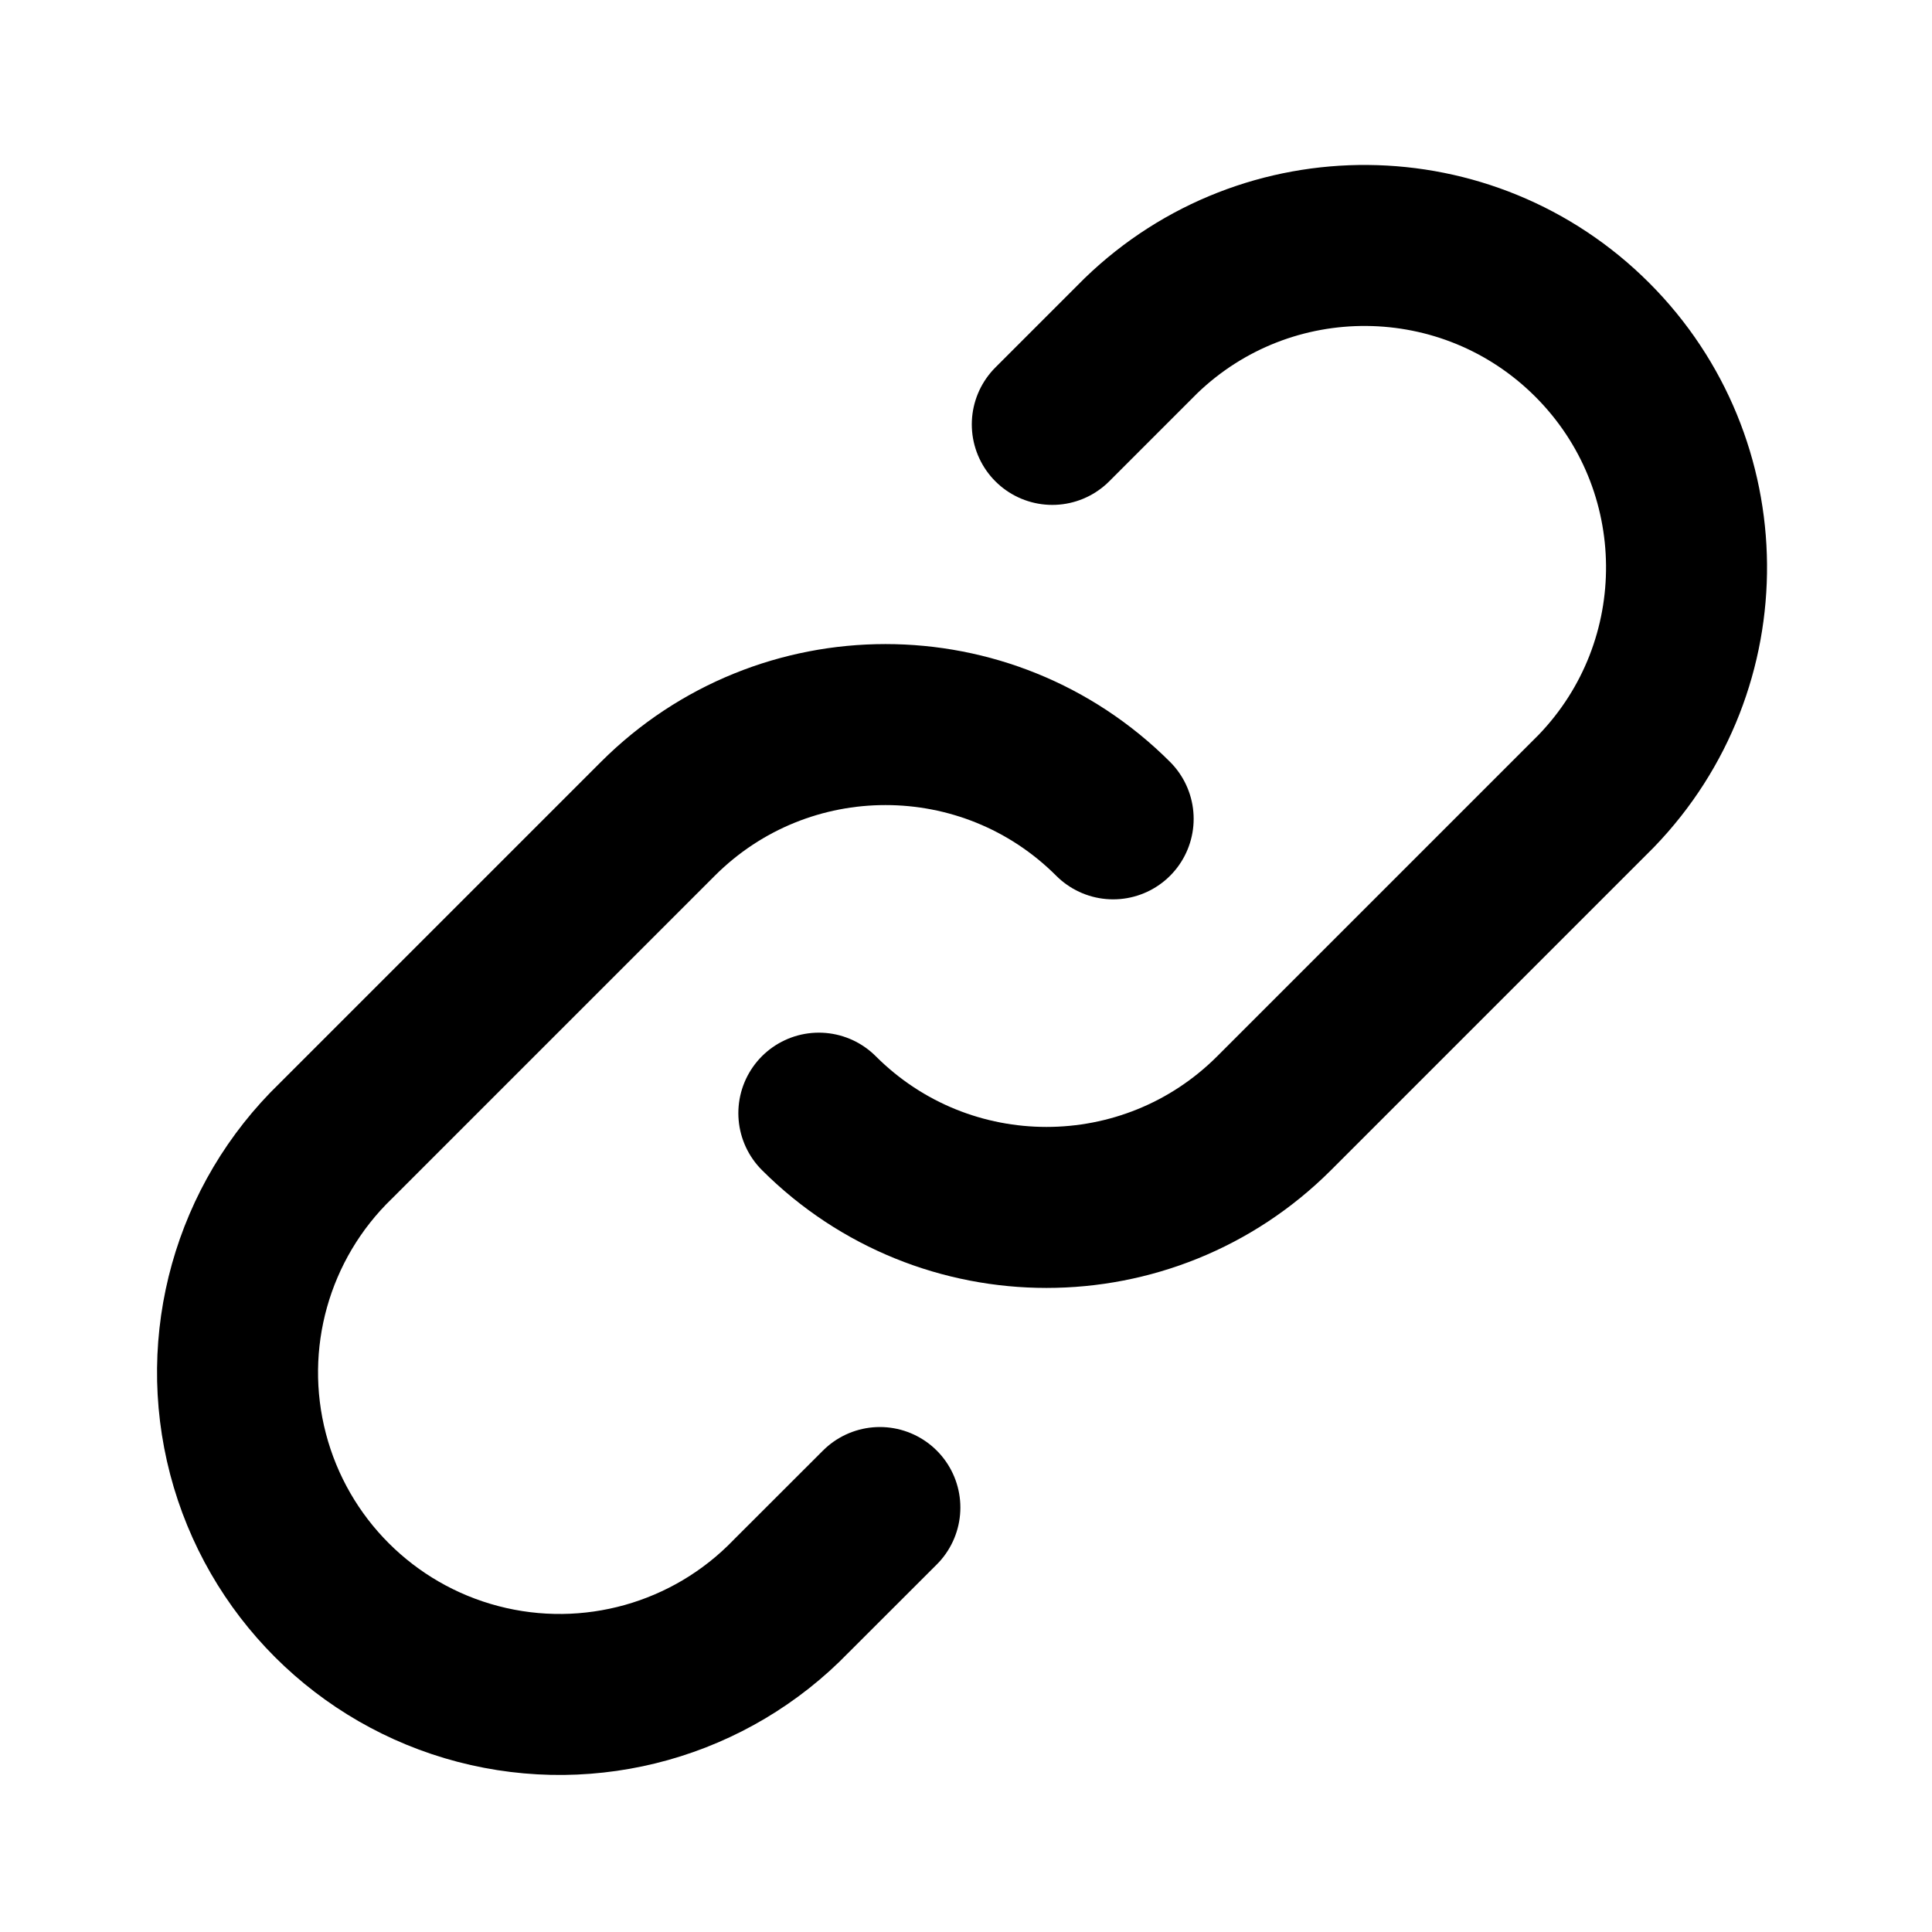
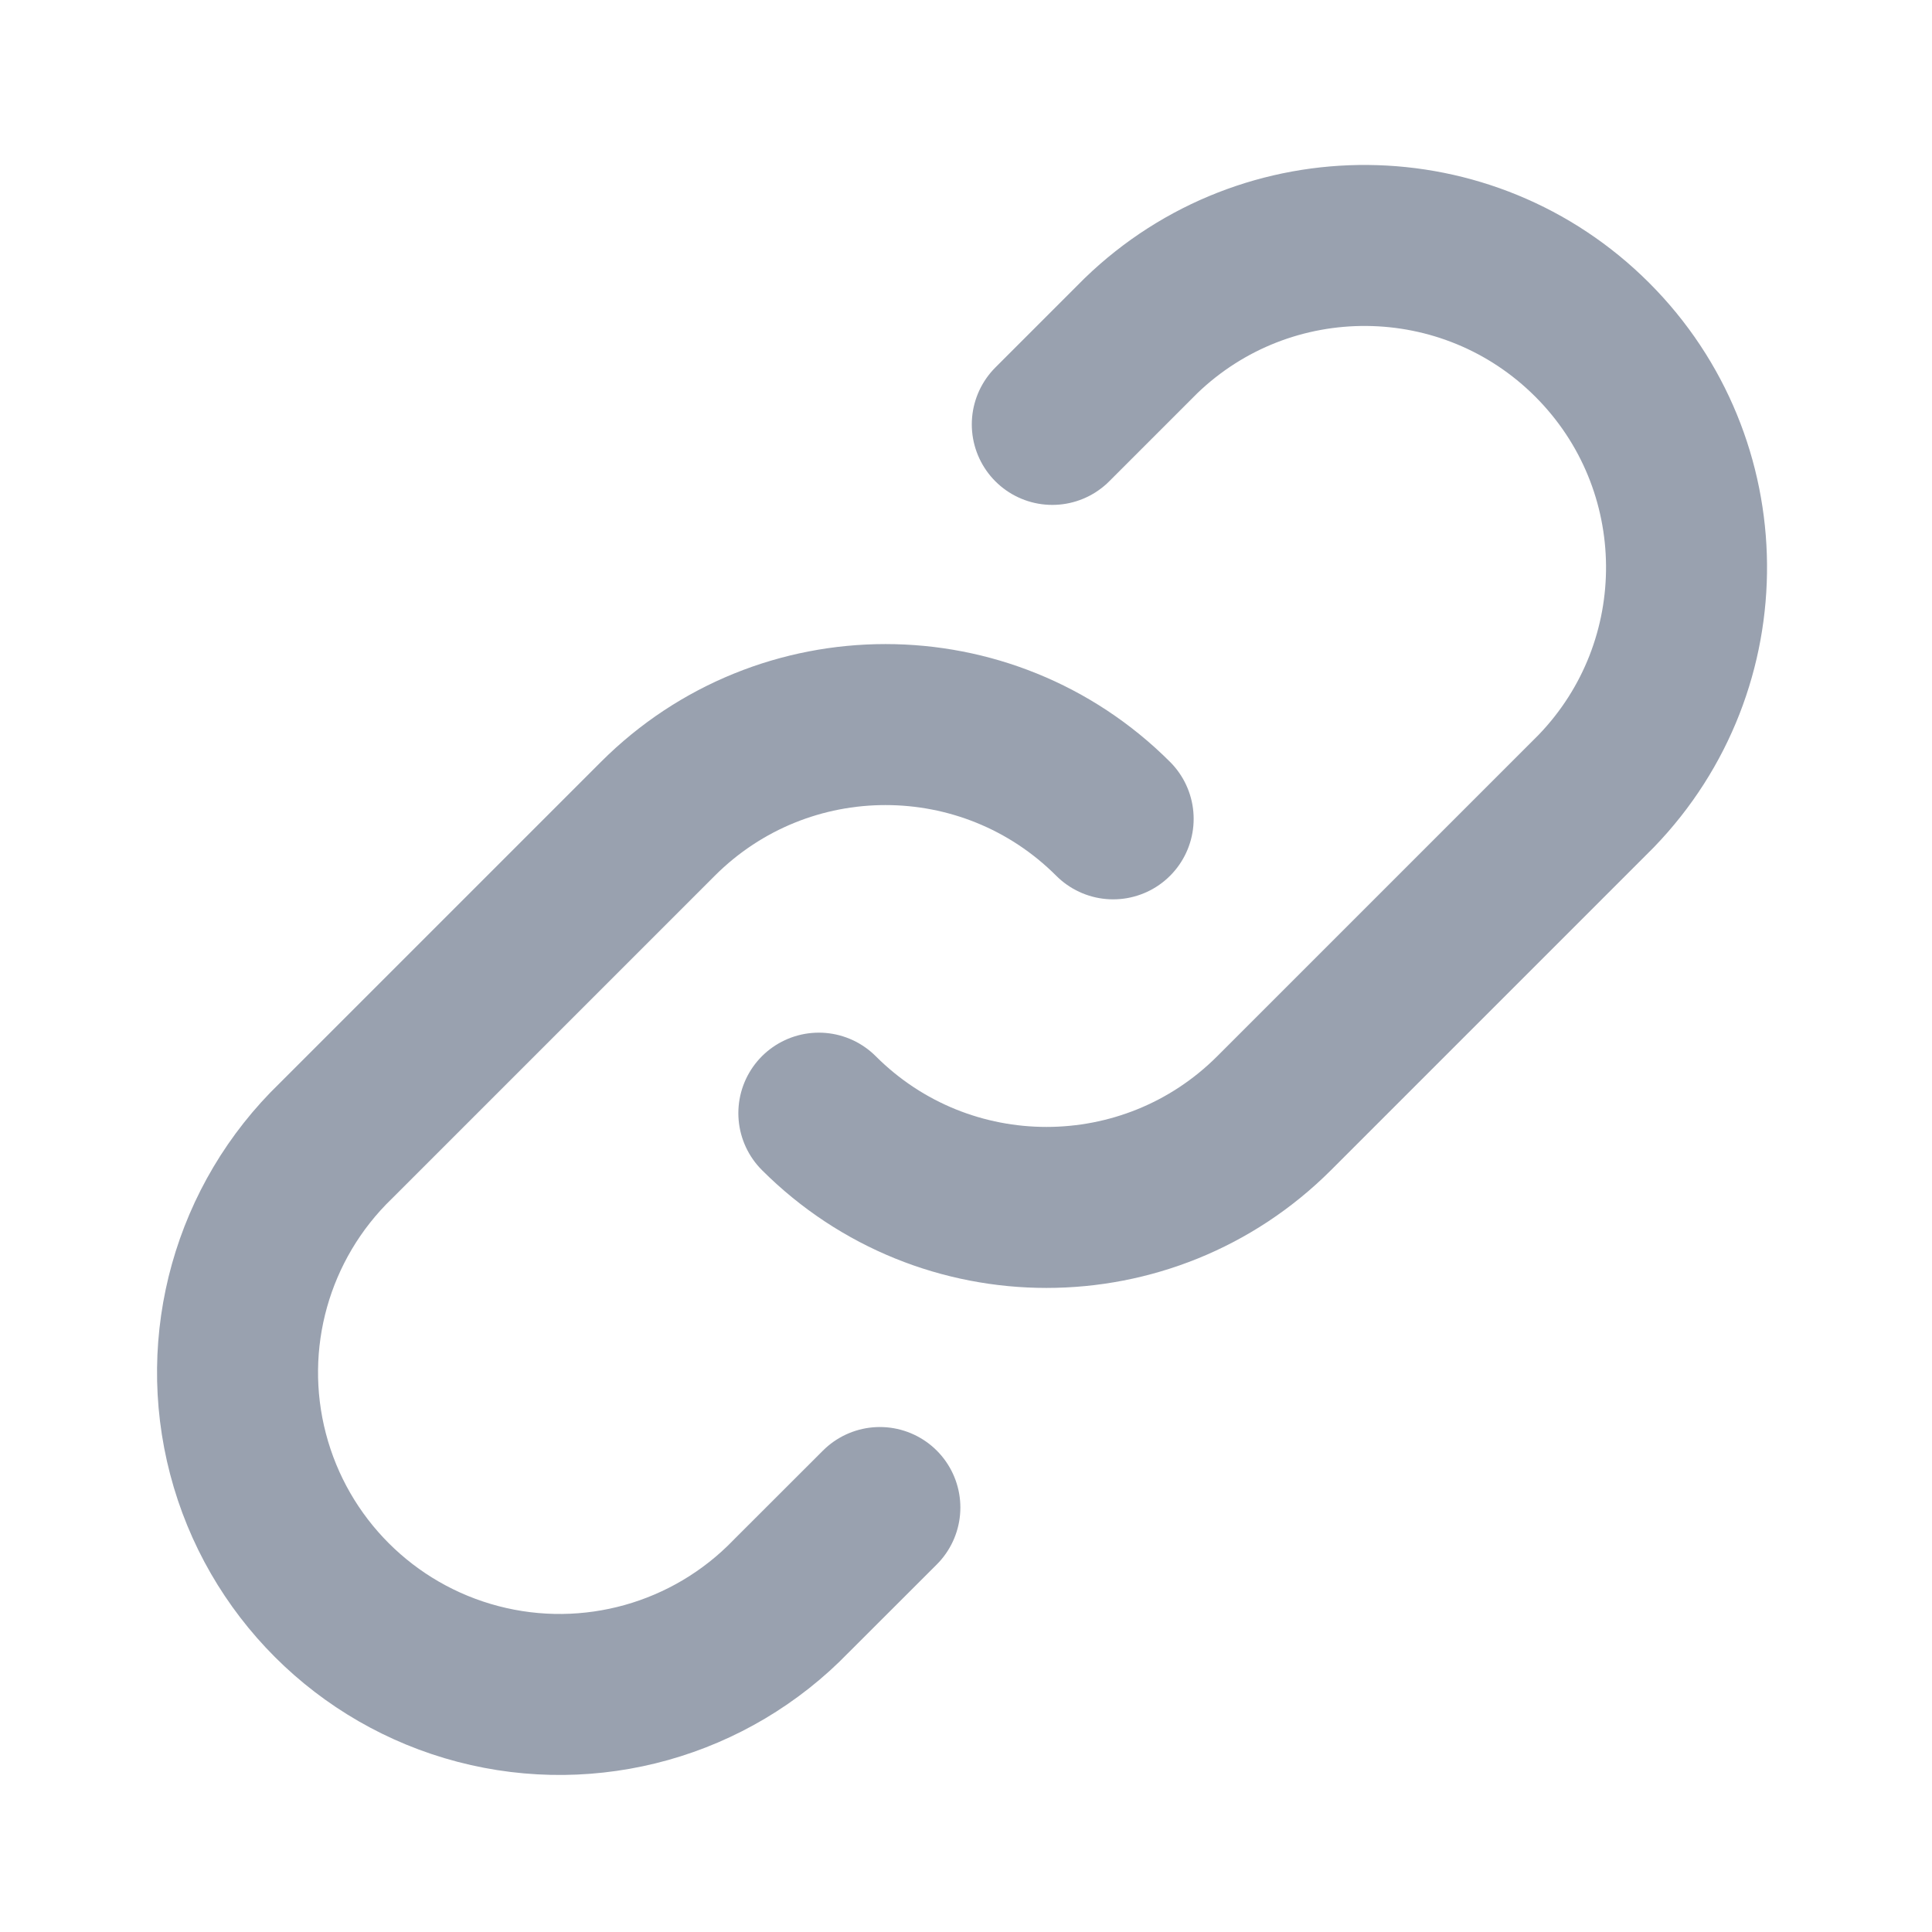
- <svg xmlns="http://www.w3.org/2000/svg" viewBox="0 0 24 24" fill="none" stroke="currentColor" stroke-width="2" stroke-linecap="round" stroke-linejoin="round">
+ <svg xmlns="http://www.w3.org/2000/svg" viewBox="0 0 24 24" fill="none" stroke="#99A1AF" stroke-width="2" stroke-linecap="round" stroke-linejoin="round">
  <path d="M13.828 10.172a4 4 0 00-5.656 0l-4 4a4 4 0 105.656 5.656l1.102-1.101m-.758-4.899a4 4 0 005.656 0l4-4a4 4 0 00-5.656-5.656l-1.1 1.1" />
</svg>
